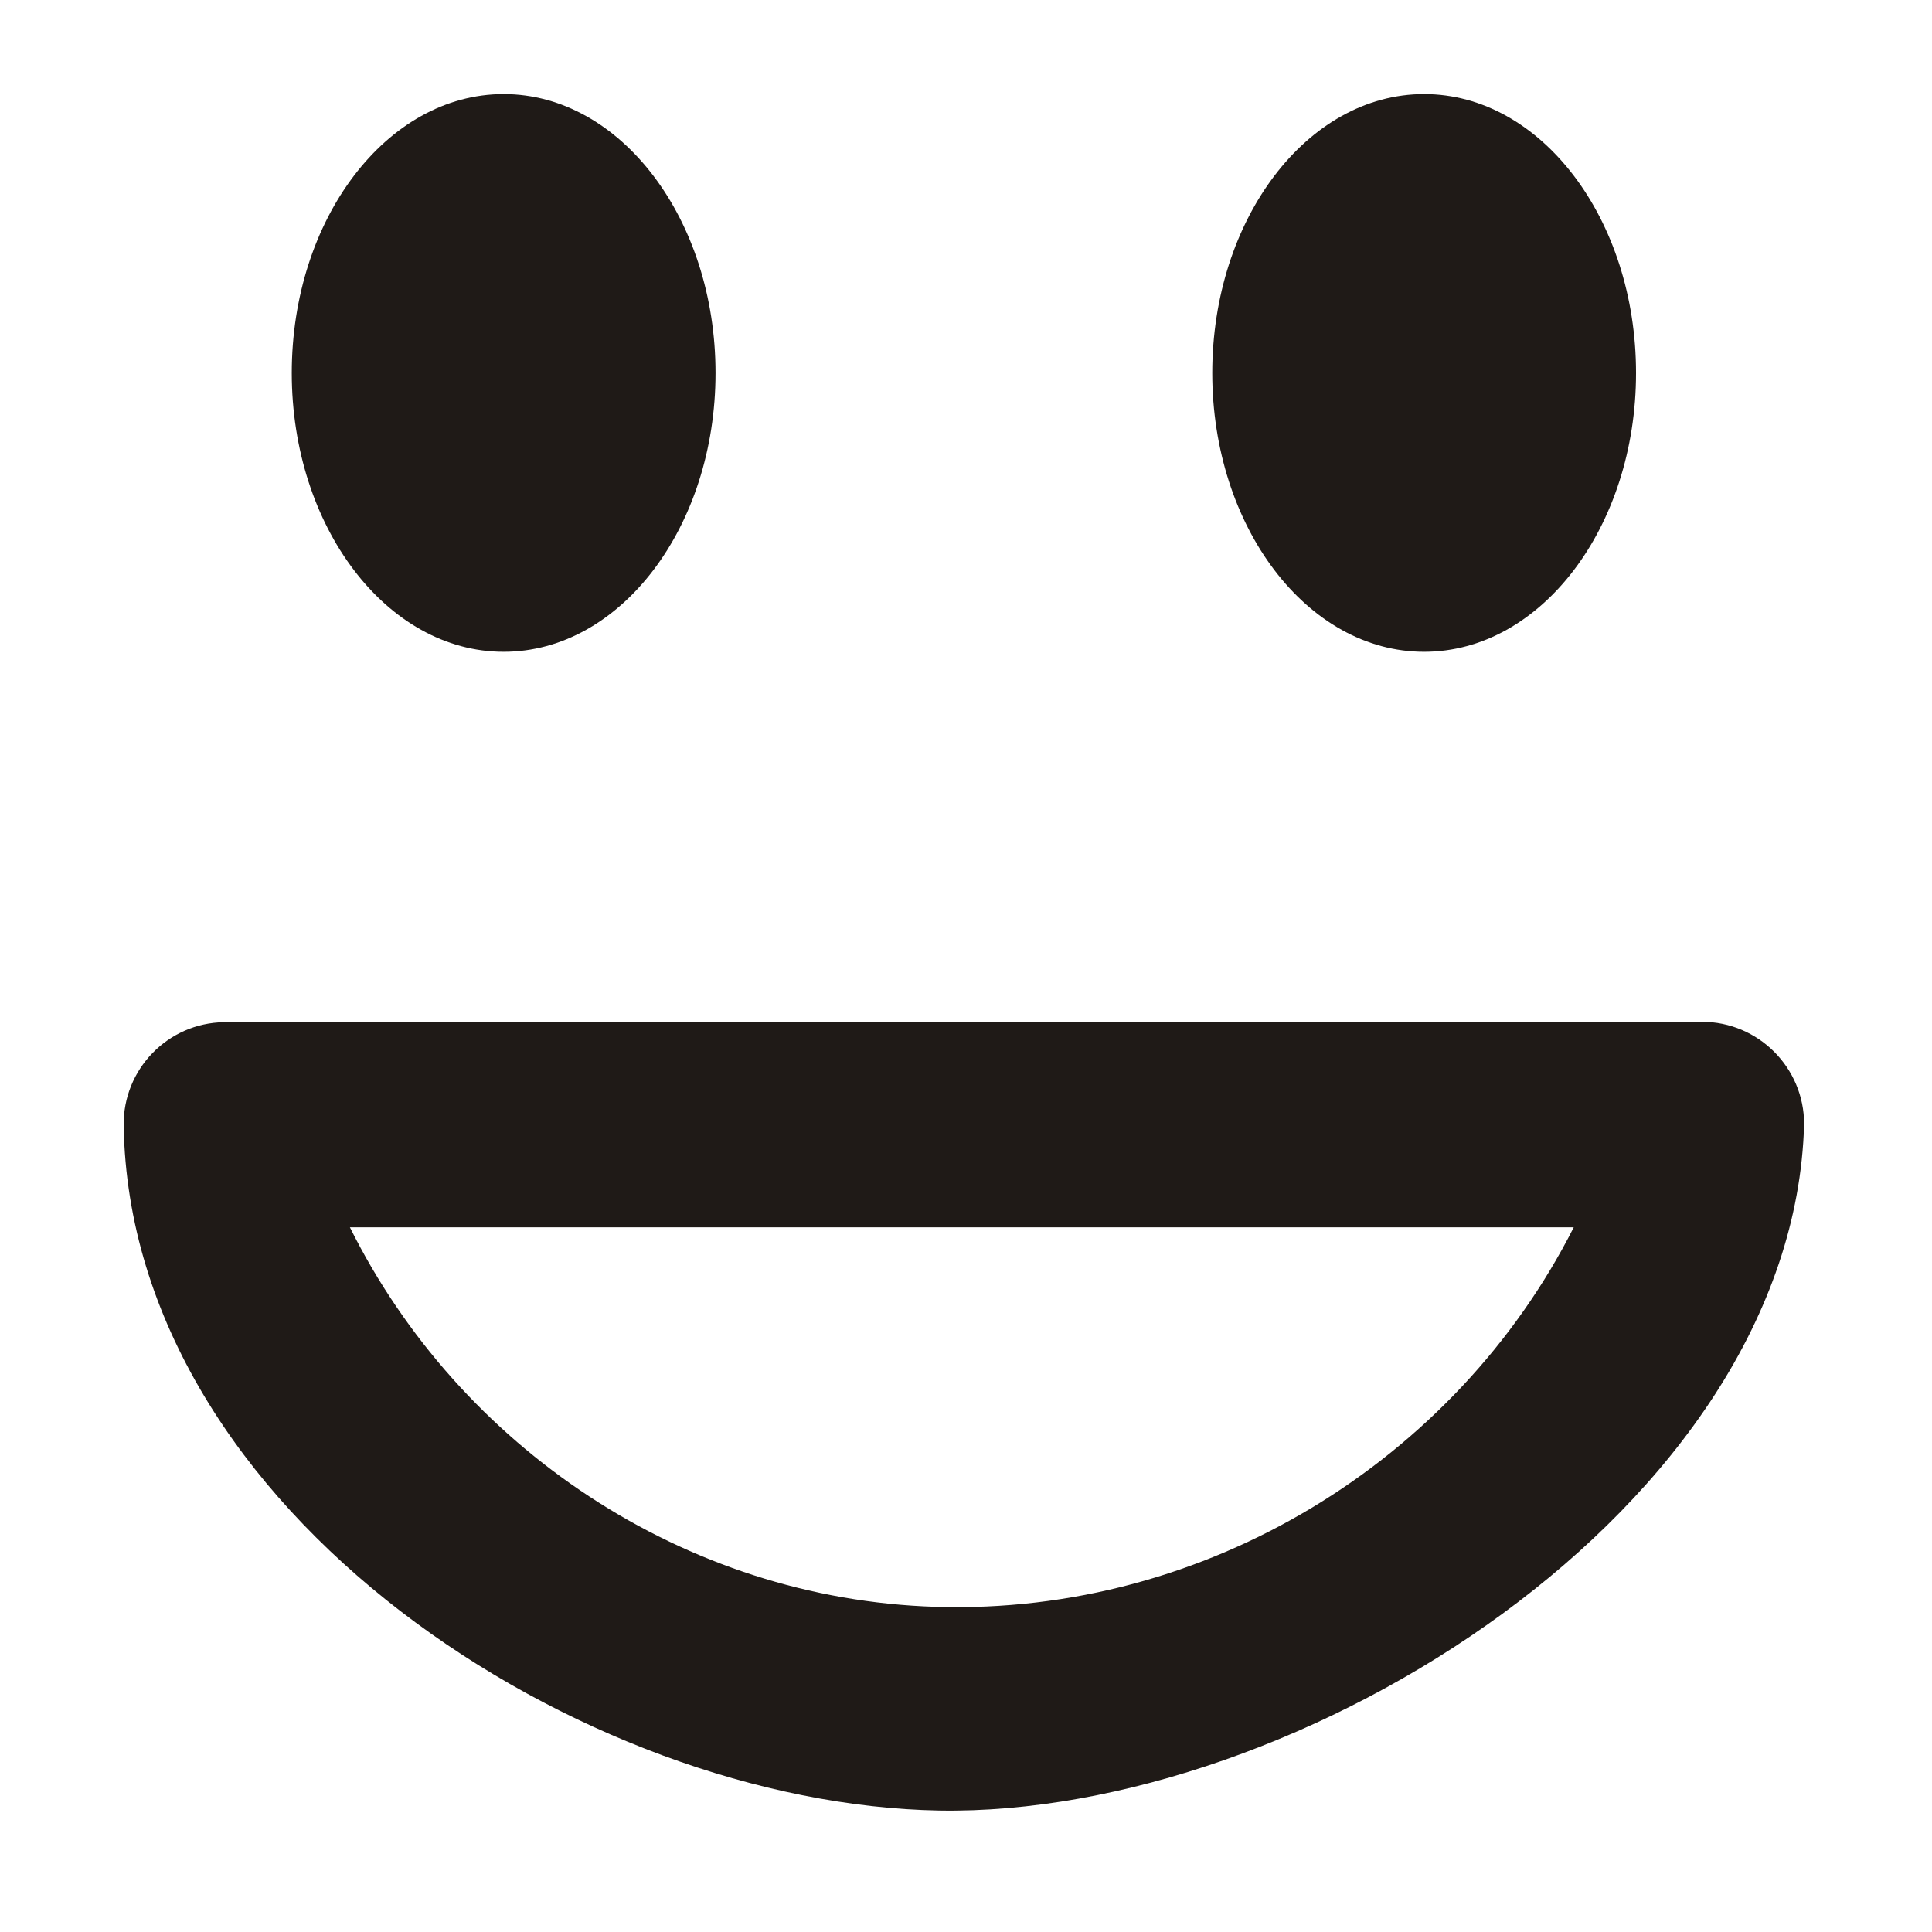
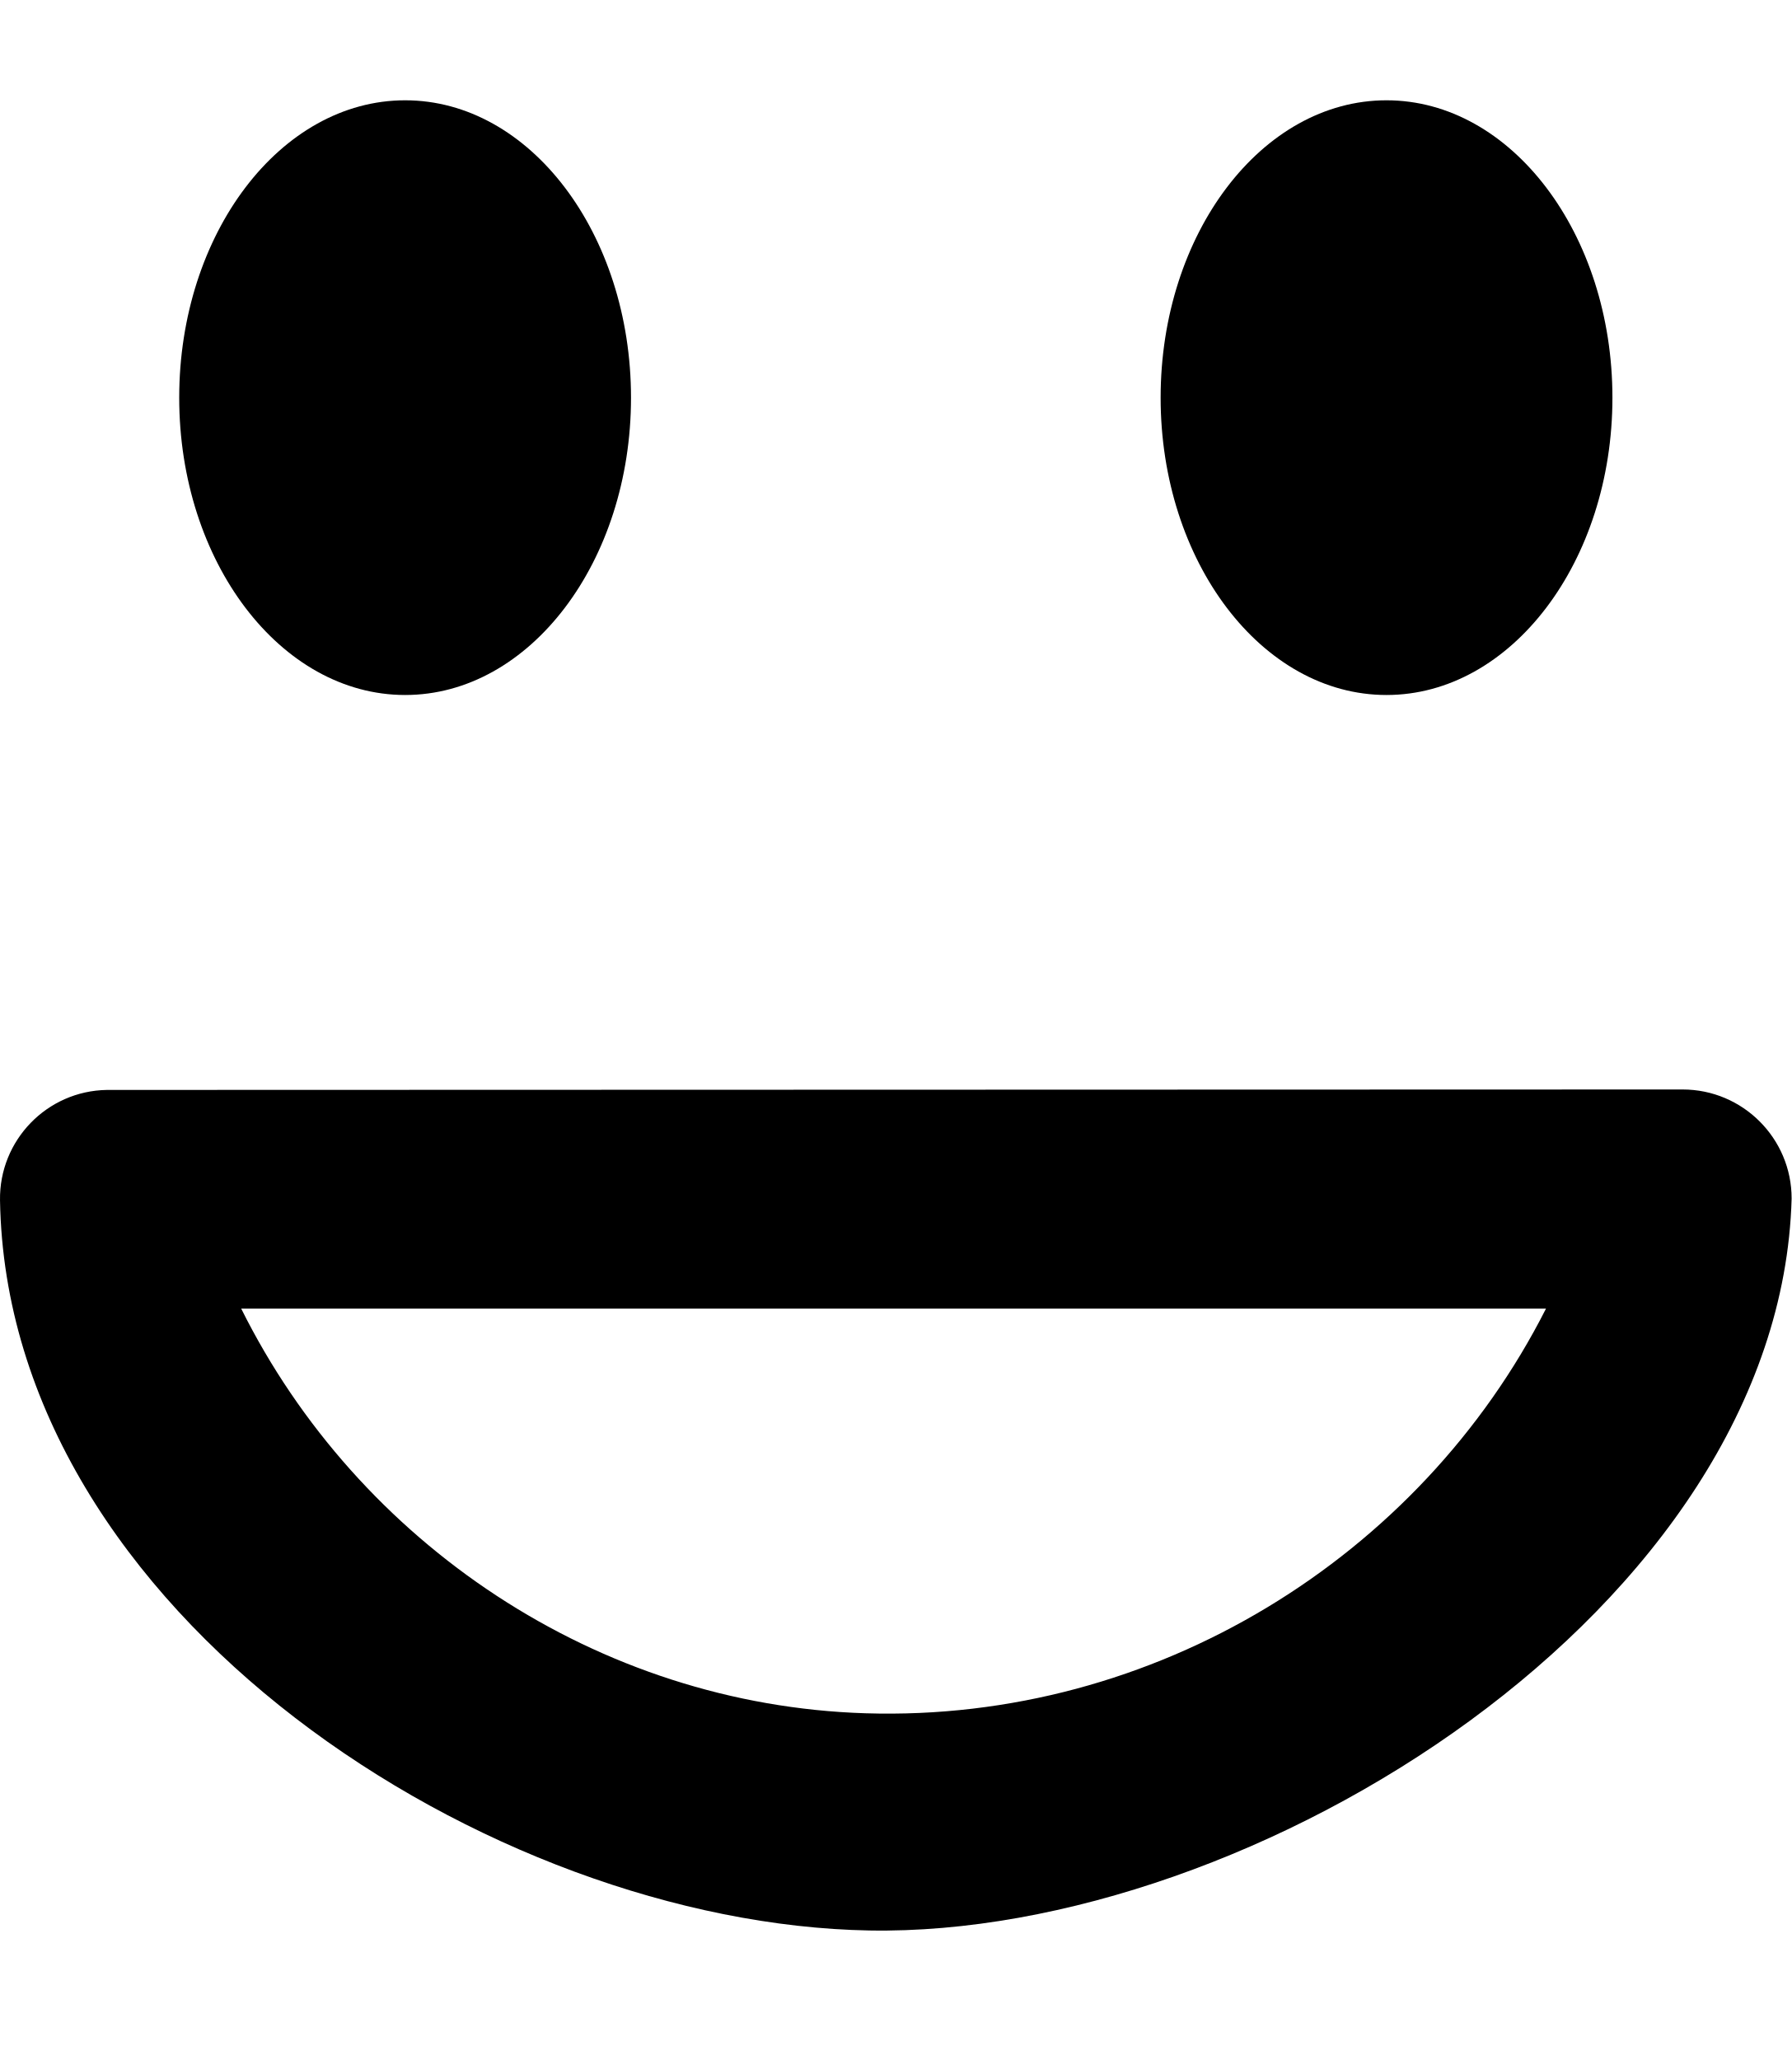
- <svg xmlns="http://www.w3.org/2000/svg" xml:space="preserve" width="1000px" height="1000px" style="shape-rendering:geometricPrecision; text-rendering:geometricPrecision; image-rendering:optimizeQuality; fill-rule:evenodd; clip-rule:evenodd" viewBox="0 0 1000 1000">
-   <defs>
-     <style type="text/css">
-    
-     .fil0 {fill:#1F1A17;fill-rule:nonzero}
-    
-   </style>
-   </defs>
-   <g id="Слой_x0020_1">
-     <path class="fil0" d="M181.108 635.253c56.775,114.064 173.283,192.399 303.081,196.43 140.323,4.38 269.266,-75.75 330.388,-196.43l-633.468 0zm304.924 301.872c-183.897,-3.241 -418.706,-153.786 -422.018,-354.493 -0.432,-29.101 22.805,-53.113 51.9,-53.547l764.969 -0.208c29.218,0 52.924,23.72 52.924,52.938 -5.451,198.806 -261.632,358.614 -447.775,355.309z" />
-     <g id="_46839928">
-       <path id="_45966424" class="fil0" d="M260.695 48.687c60.55,0 109.66,64.795 109.66,144.379 0,79.505 -49.109,144.3 -109.66,144.3 -60.55,0 -109.68,-64.795 -109.68,-144.3 0,-79.584 49.129,-144.379 109.68,-144.379z" />
-       <path id="_45571152" class="fil0" d="M737.125 48.687c60.549,0 109.68,64.795 109.68,144.379 0,79.505 -49.13,144.3 -109.68,144.3 -60.552,0 -109.661,-64.795 -109.661,-144.3 0,-79.584 49.109,-144.379 109.661,-144.379z" />
-     </g>
-   </g>
+ <svg xmlns="http://www.w3.org/2000/svg" width="870" height="1000">
+   <path d="M196.693 48.688c-60.551 0 -109.688 64.791 -109.688 144.375 0 79.505 49.137 144.313 109.688 144.313s109.656 -64.808 109.656 -144.313c0 -79.584 -49.106 -144.375 -109.656 -144.375zm476.438 0c-60.552 0 -109.656 64.791 -109.656 144.375 0 79.505 49.105 144.313 109.656 144.313 60.55 0 109.688 -64.808 109.688 -144.313 0 -79.584 -49.138 -144.375 -109.688 -144.375zm143.75 480.188l-764.969 .219c-29.095 .433 -52.339 24.43 -51.906 53.531 3.312 200.707 238.134 351.259 422.031 354.5 186.143 3.305 442.33 -156.506 447.781 -355.313 0 -29.218 -23.719 -52.938 -52.938 -52.938zm-699.781 106.375l633.469 0c-61.122 120.68 -190.052 200.817 -330.375 196.438 -129.798 -4.031 -246.319 -82.374 -303.094 -196.438z" />
</svg>
